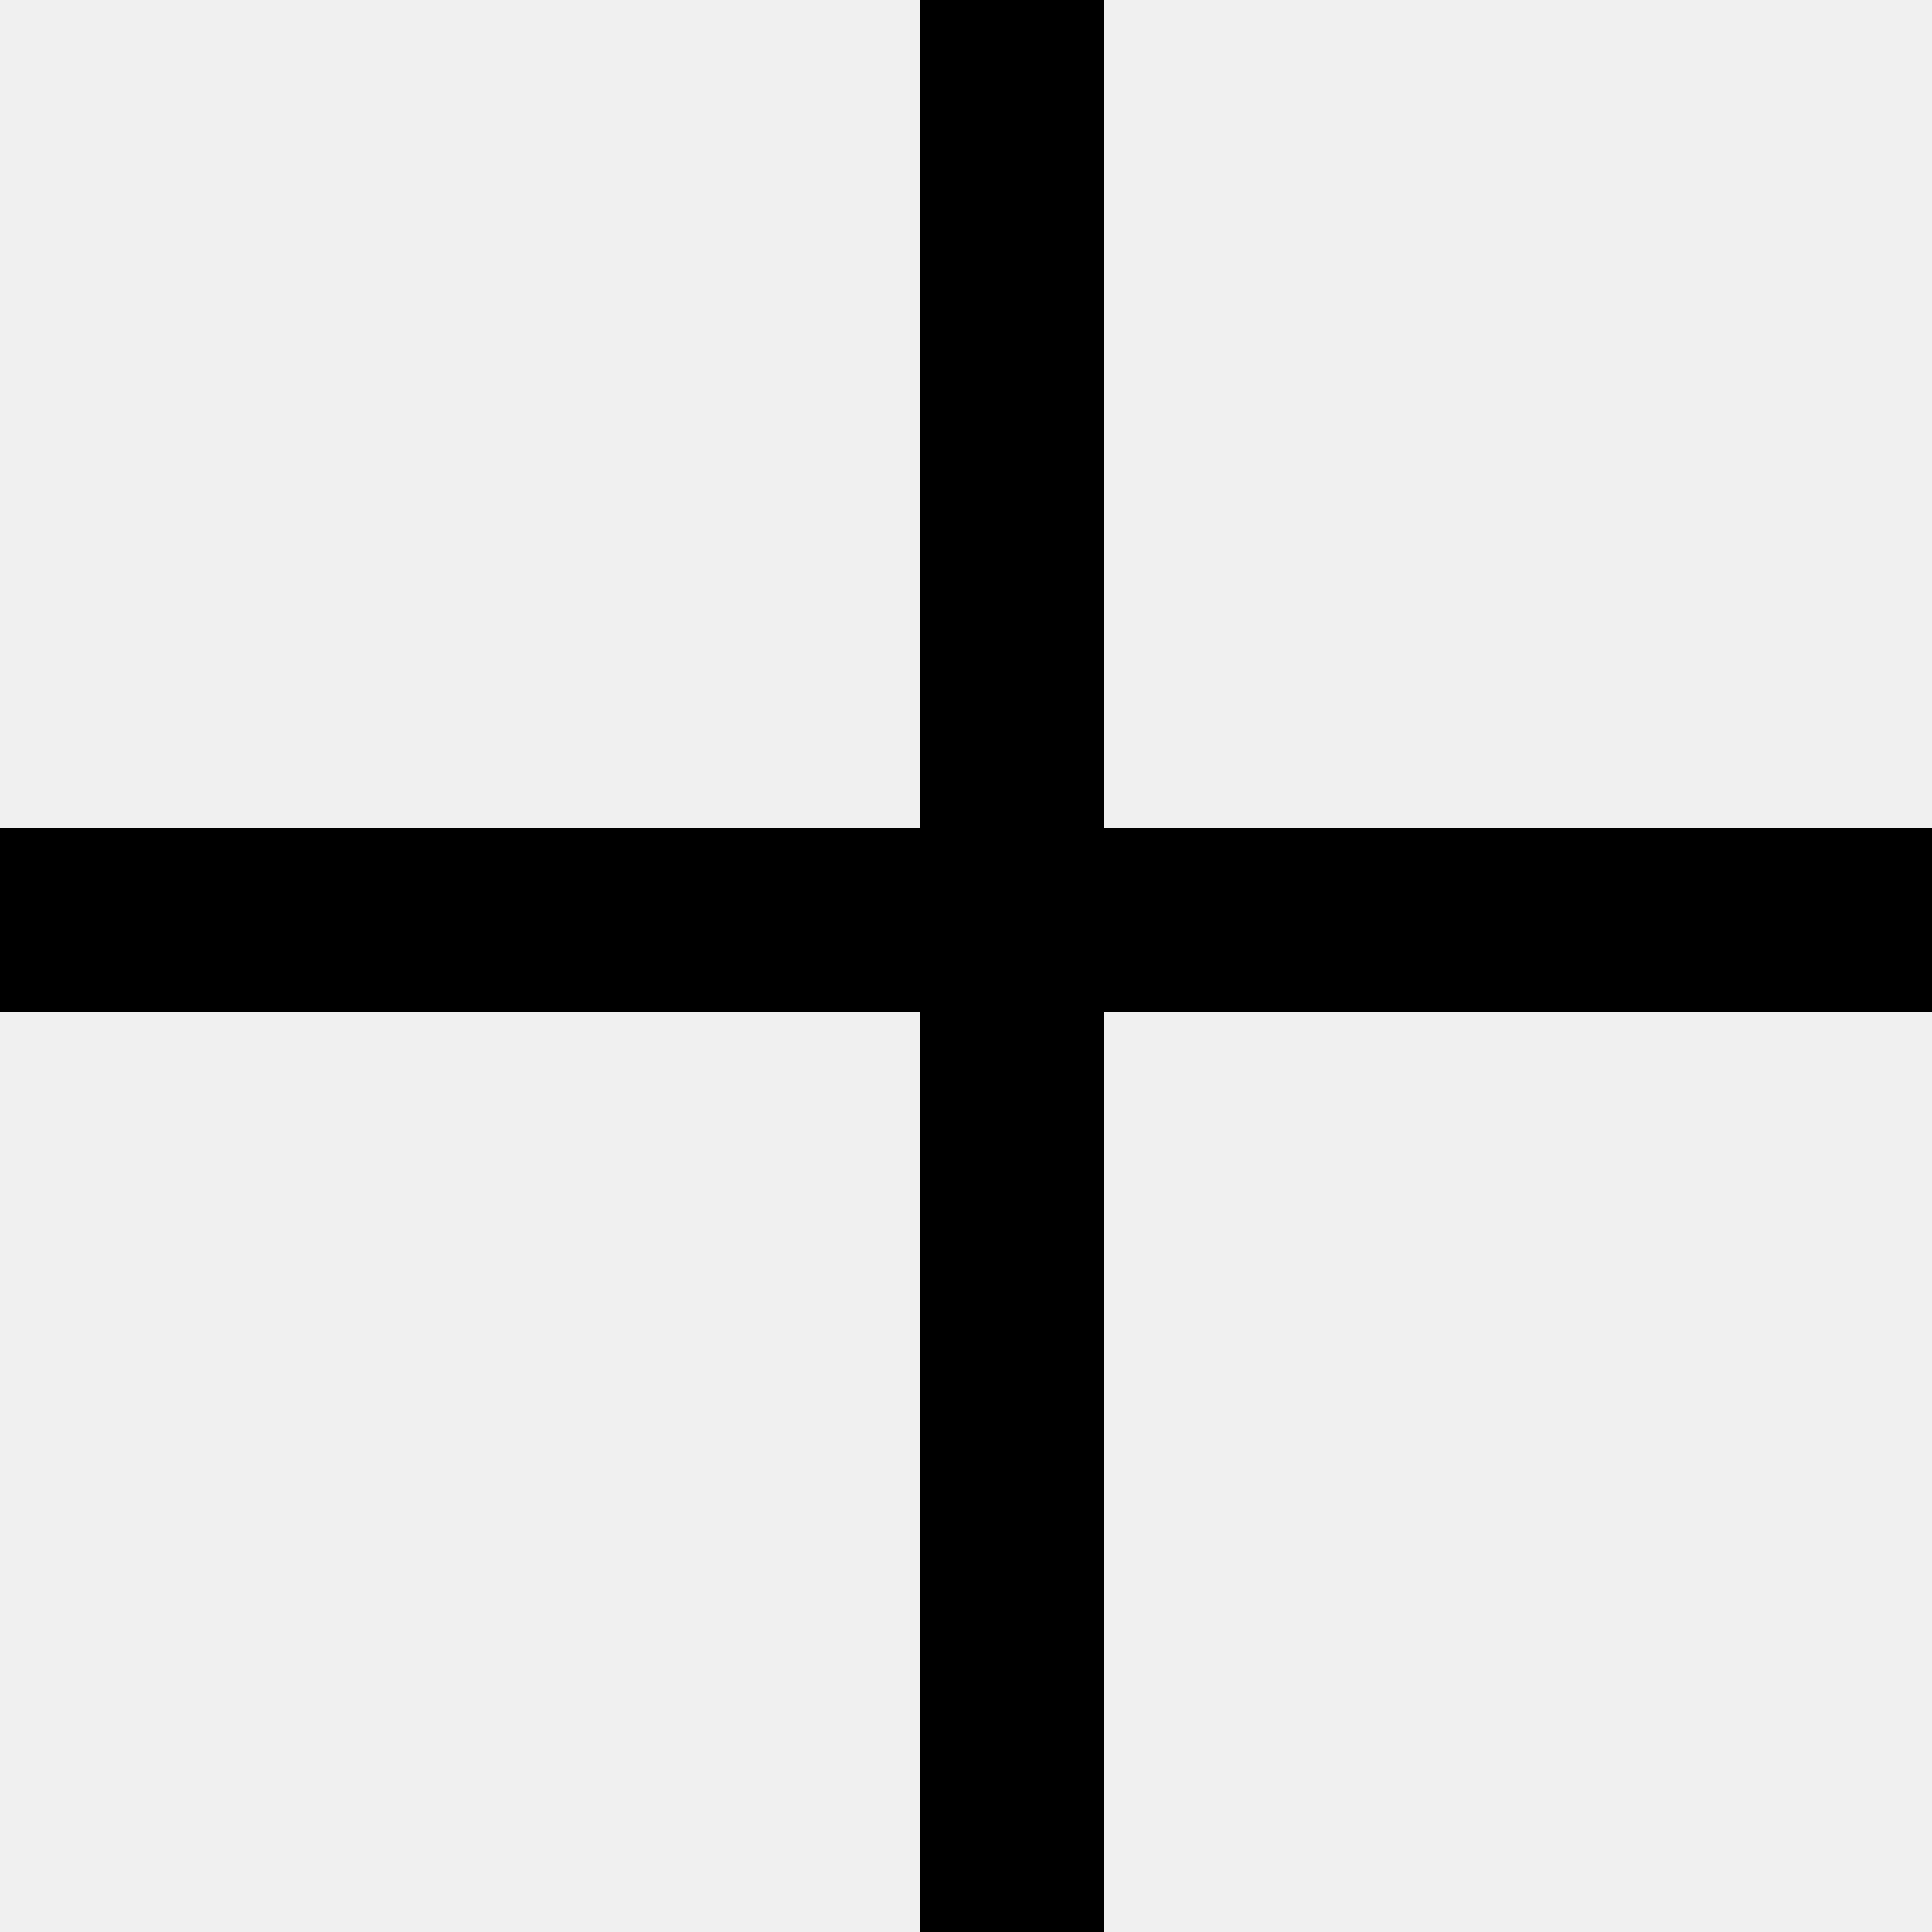
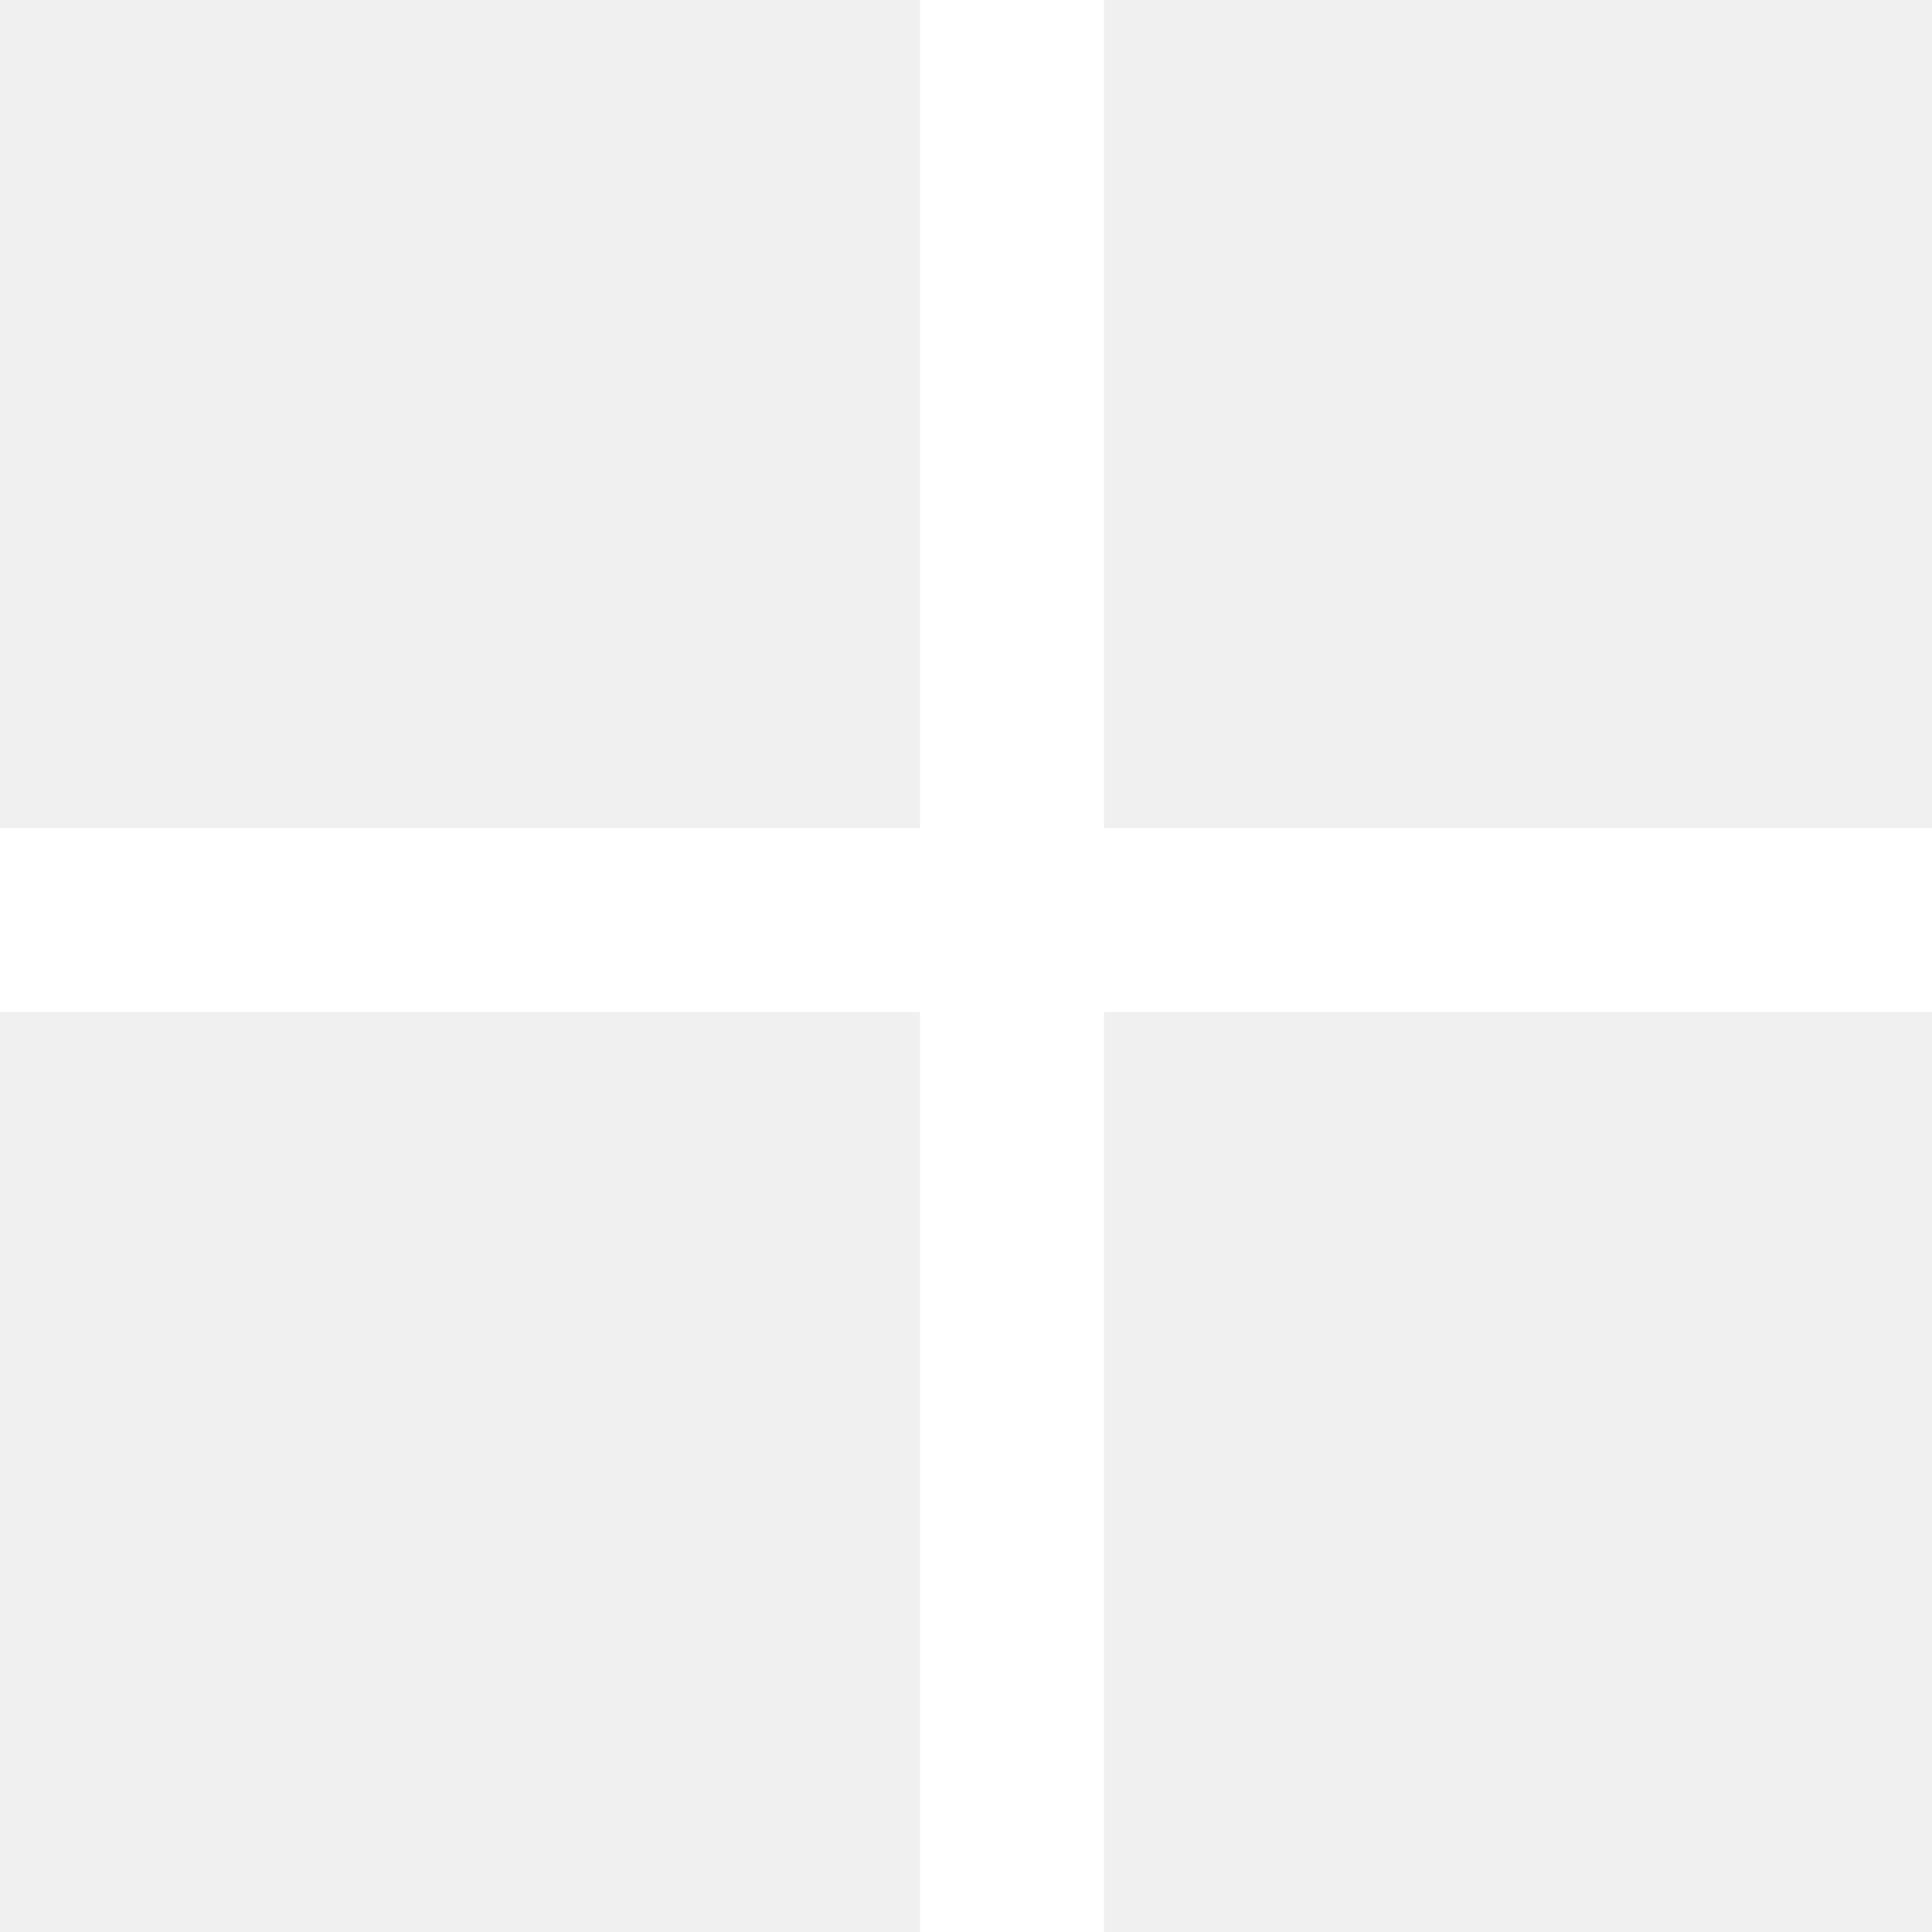
<svg xmlns="http://www.w3.org/2000/svg" width="21" height="21" viewBox="0 0 21 21" fill="none">
-   <line x1="11" x2="11" y2="21" stroke="black" stroke-width="2" />
-   <line y1="10" x2="21" y2="10" stroke="black" stroke-width="2" />
+   <line x1="11" x2="11" y2="21" stroke="white" stroke-width="2" />
+   <line y1="10" x2="21" y2="10" stroke="white" stroke-width="2" />
</svg>
